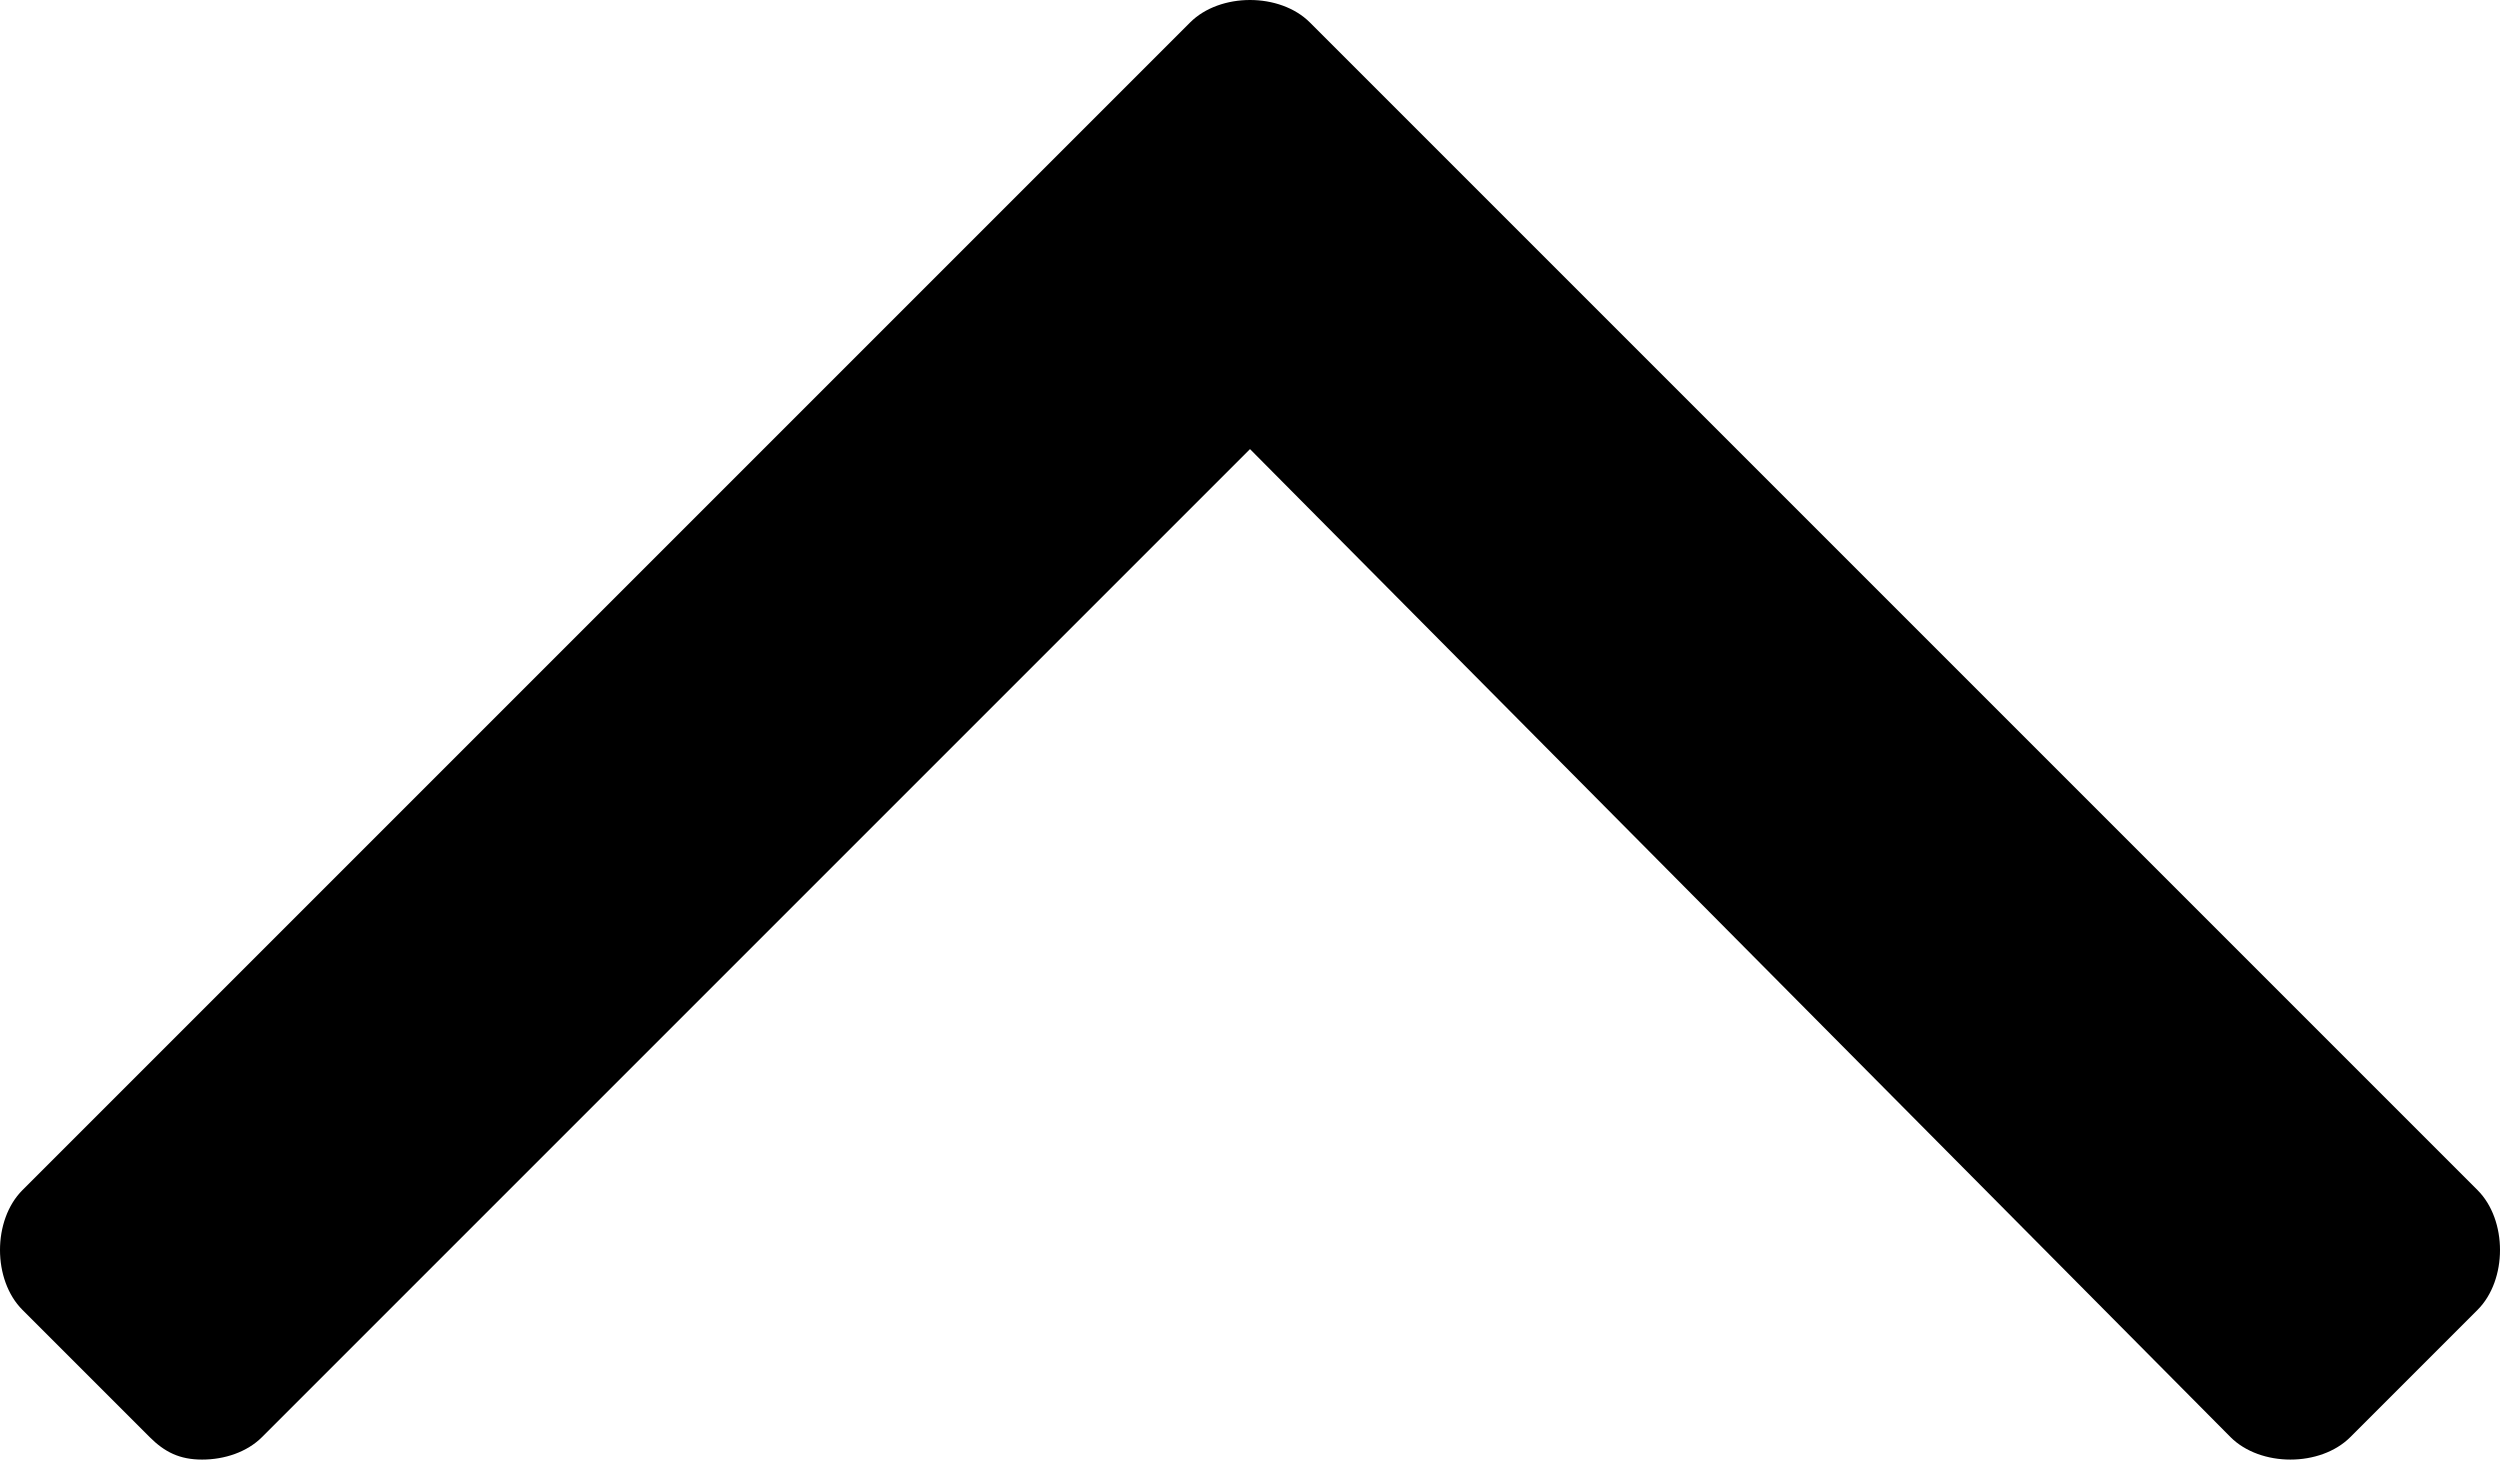
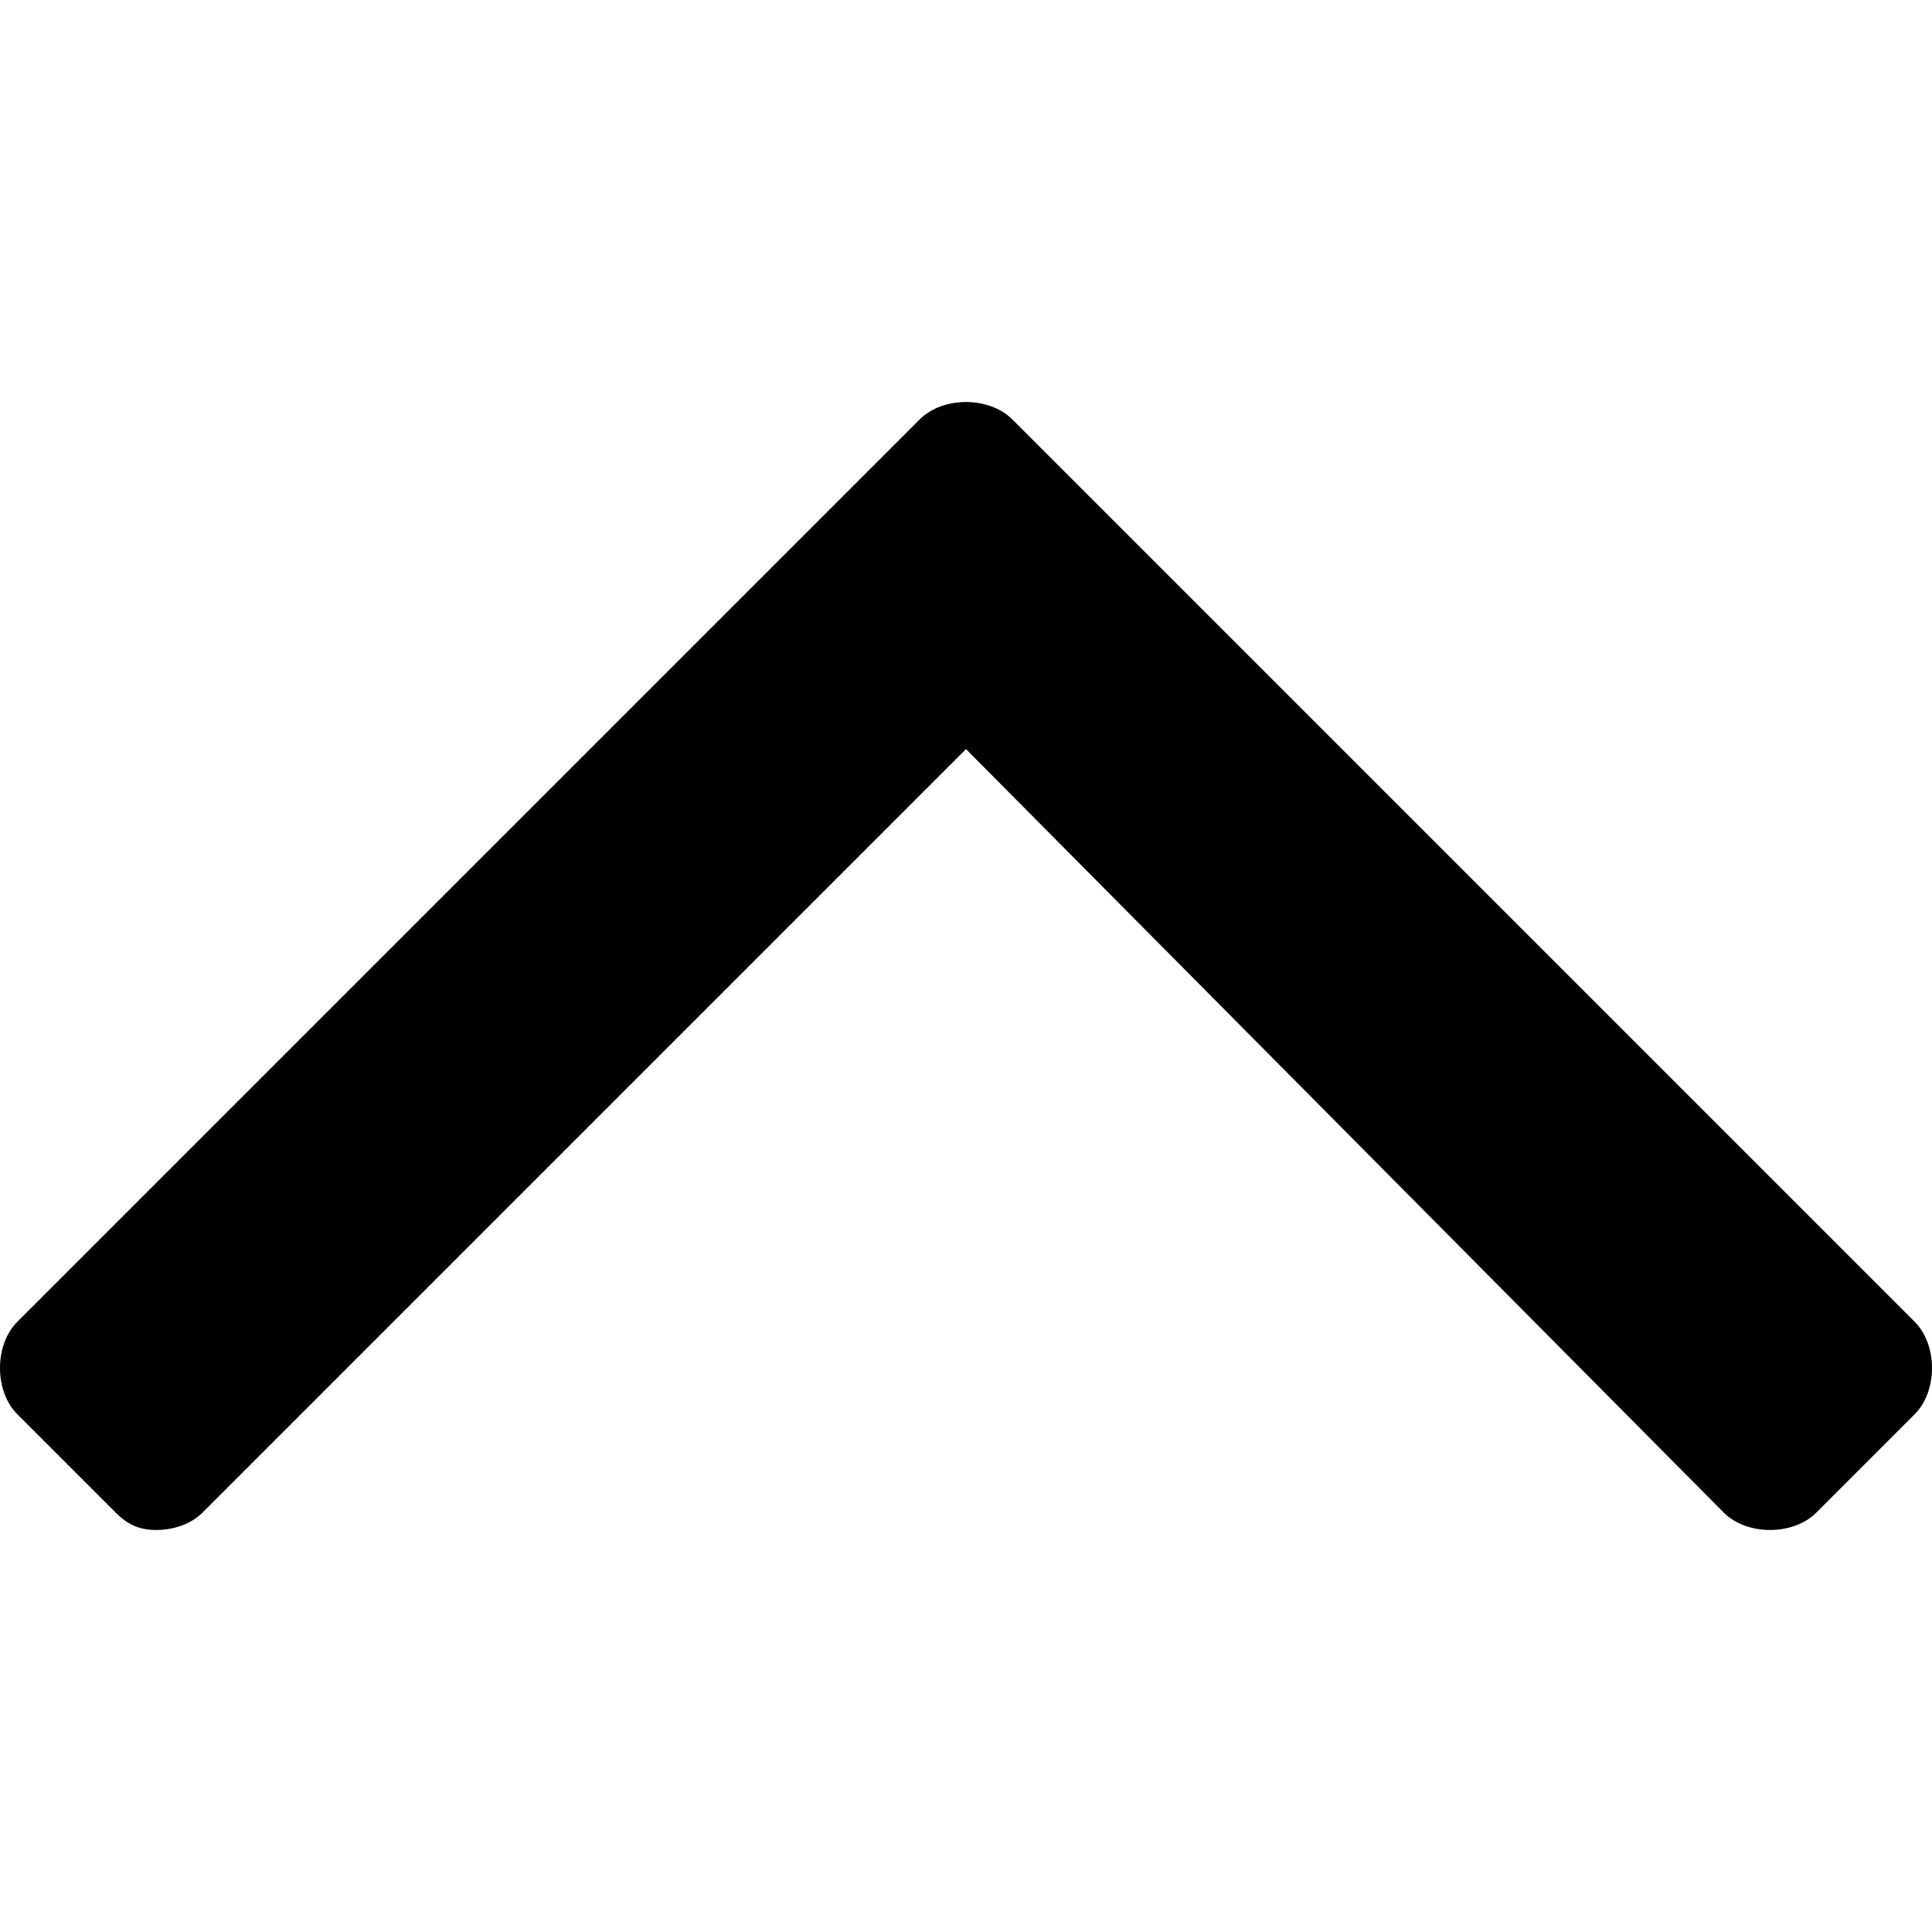
- <svg xmlns="http://www.w3.org/2000/svg" version="1.1" id="Capa_1" x="0px" y="0px" viewBox="0 0 33.4 19.5" style="enable-background:new 0 0 33.4 19.5;" xml:space="preserve">
+ <svg xmlns="http://www.w3.org/2000/svg" version="1.1" id="Capa_1" x="0px" y="0px" width="12" height="12" viewBox="0 0 33.4 19.5" style="enable-background:new 0 0 33.4 19.5;" xml:space="preserve">
  <g id="XMLID_3_">
    <path id="XMLID_4_" d="M33.1,17.5l-1.7,1.7c-0.2,0.2-0.5,0.3-0.8,0.3c-0.3,0-0.6-0.1-0.8-0.3L16.7,6L3.5,19.2   c-0.2,0.2-0.5,0.3-0.8,0.3S2.2,19.4,2,19.2l-1.7-1.7C0.1,17.3,0,17,0,16.7s0.1-0.6,0.3-0.8L15.9,0.3C16.1,0.1,16.4,0,16.7,0   s0.6,0.1,0.8,0.3l15.6,15.6c0.2,0.2,0.3,0.5,0.3,0.8S33.3,17.3,33.1,17.5z" />
  </g>
</svg>
